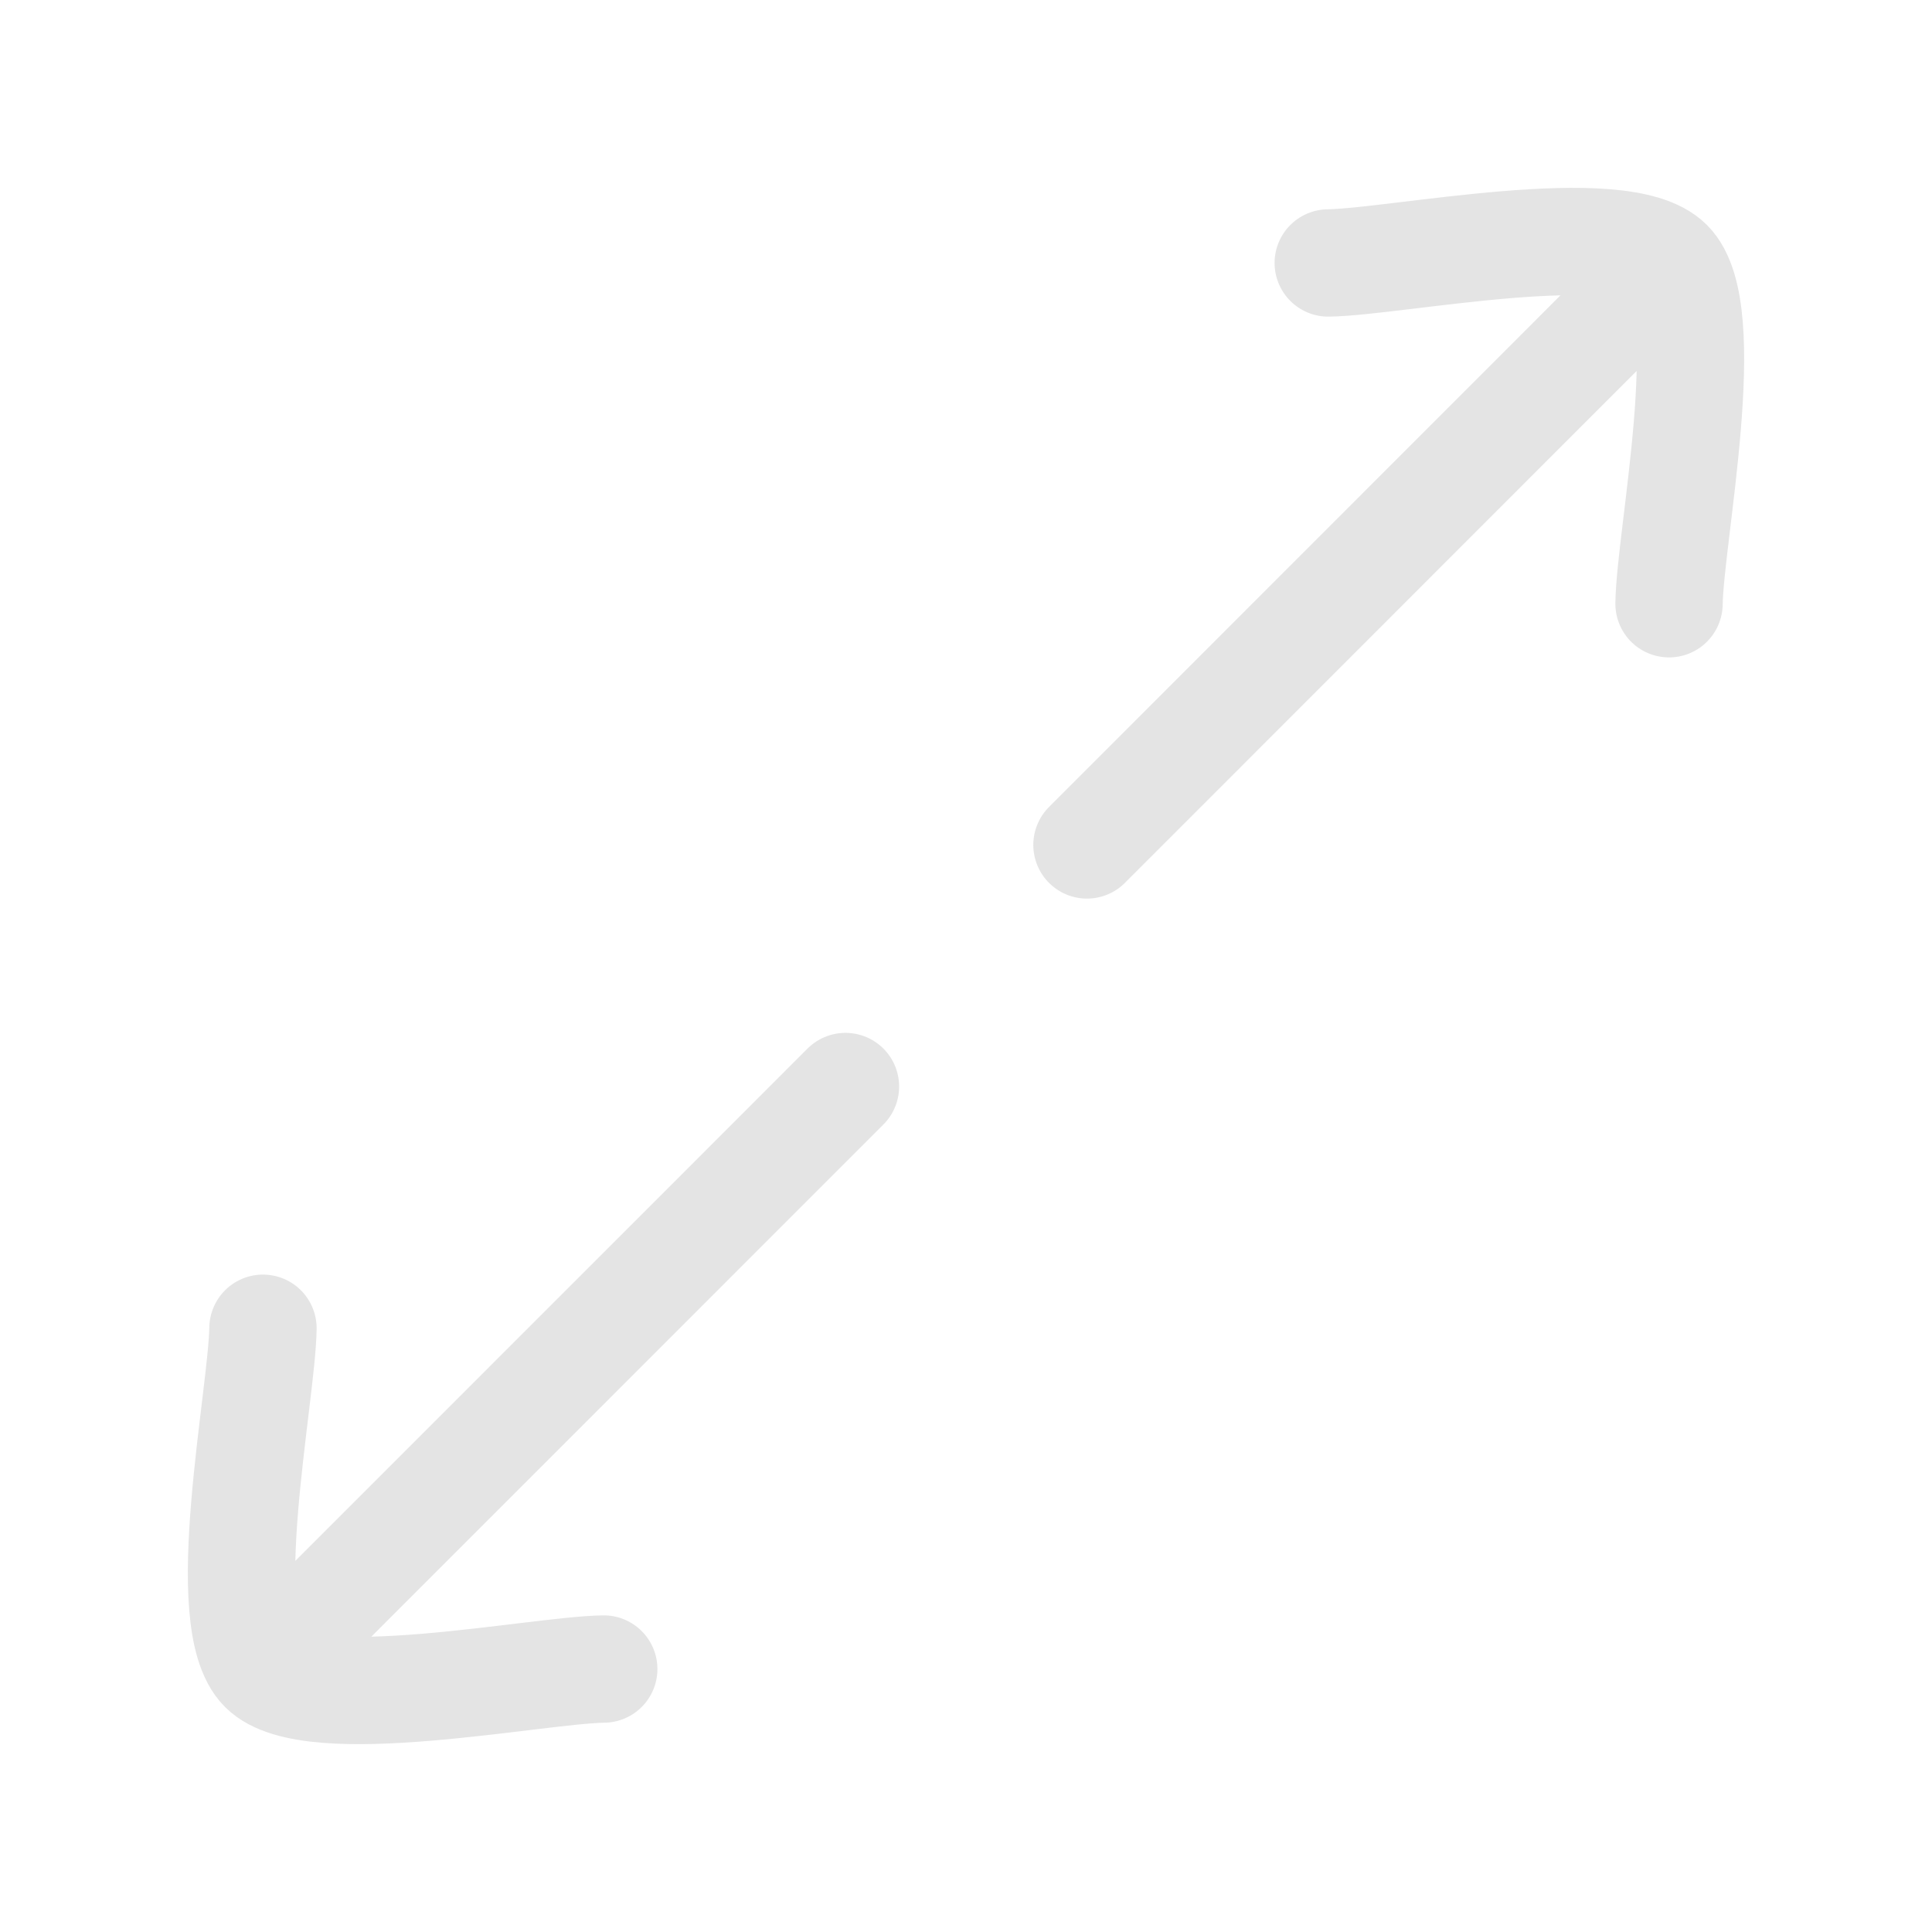
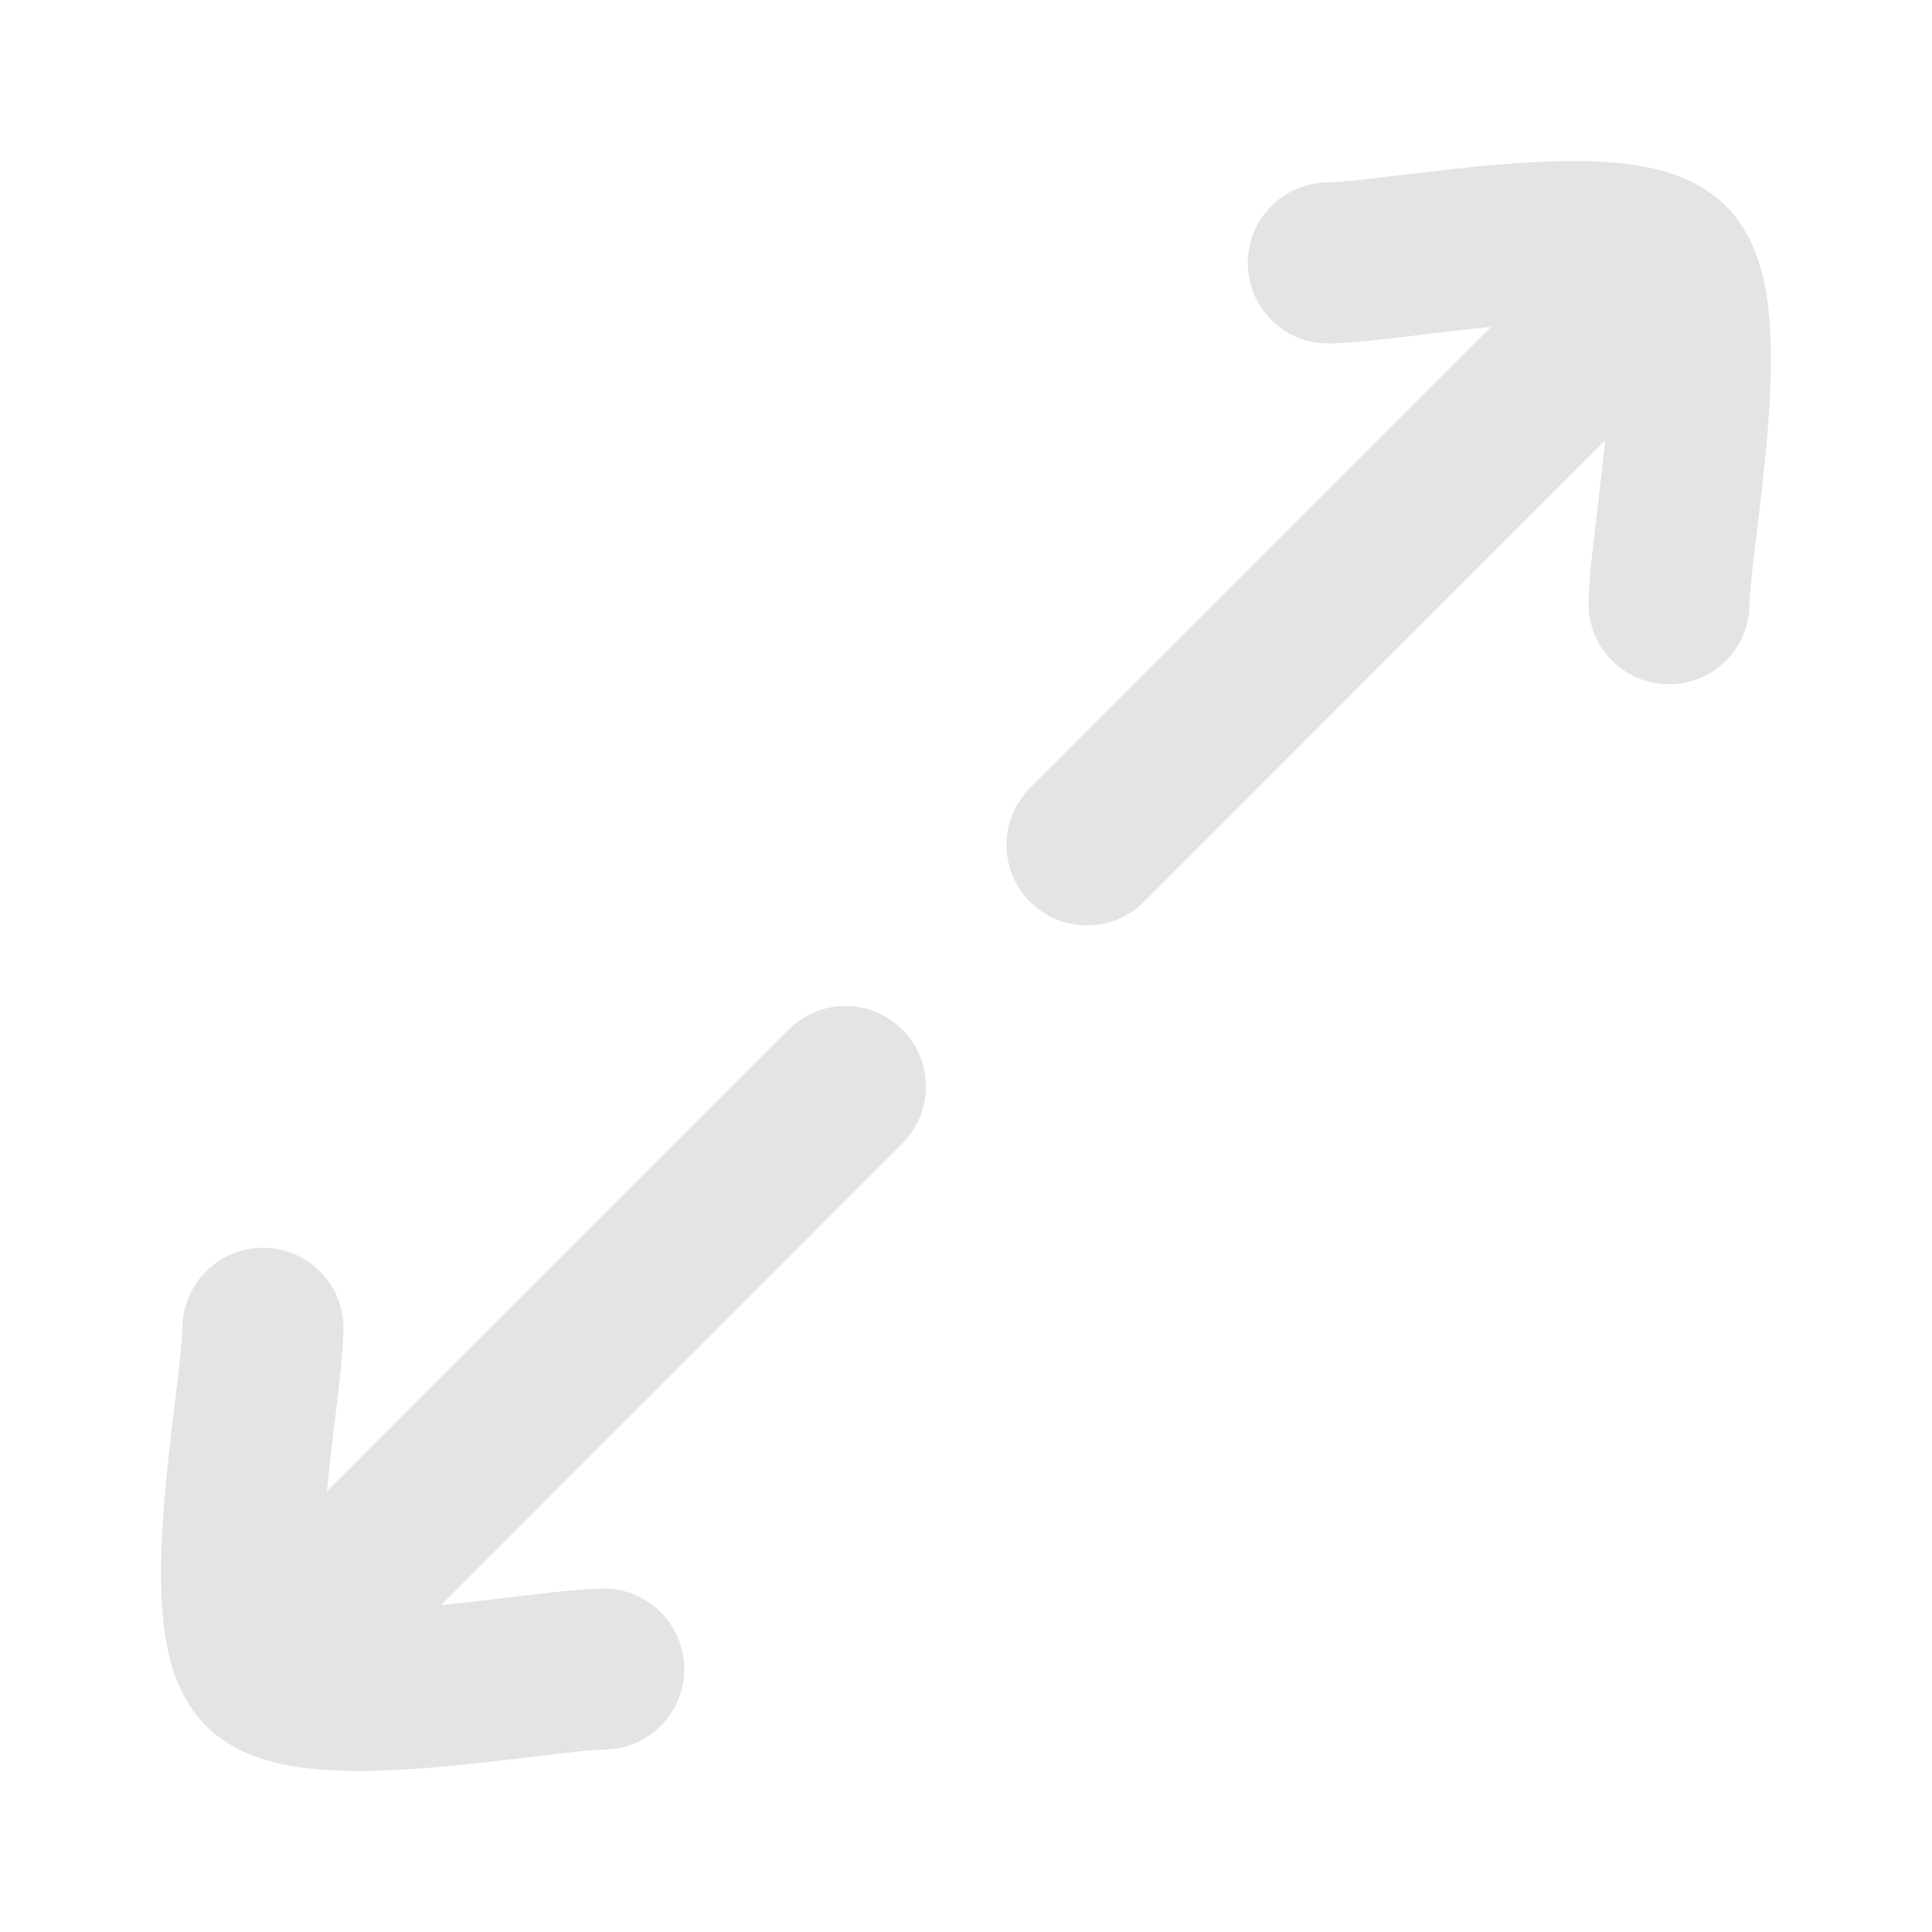
- <svg xmlns="http://www.w3.org/2000/svg" preserveAspectRatio="none" overflow="visible" style="display: block;" width="18" height="18" viewBox="0 0 18 18" fill="none">
+ <svg xmlns="http://www.w3.org/2000/svg" stroke-width="1.5" preserveAspectRatio="none" overflow="visible" style="display: block;" width="18" height="18" viewBox="0 0 18 18" fill="none">
  <g id="Hugeicons / ArrowExpand01Icon / Stroke Rounded">
    <path id="Vector" d="M12.375 2.45C13.008 2.441 15.106 2.005 15.55 2.45C15.995 2.894 15.559 4.992 15.55 5.625M15.379 2.618L10.127 7.872" stroke-linecap="round" stroke-linejoin="round" stroke="#E4E4E4" />
    <path id="Vector_2" d="M2.45 12.375C2.441 13.008 2.005 15.106 2.45 15.55C2.894 15.995 4.992 15.559 5.625 15.55M7.877 10.123L2.624 15.377" stroke-linecap="round" stroke-linejoin="round" stroke="#E4E4E4" />
  </g>
</svg>
